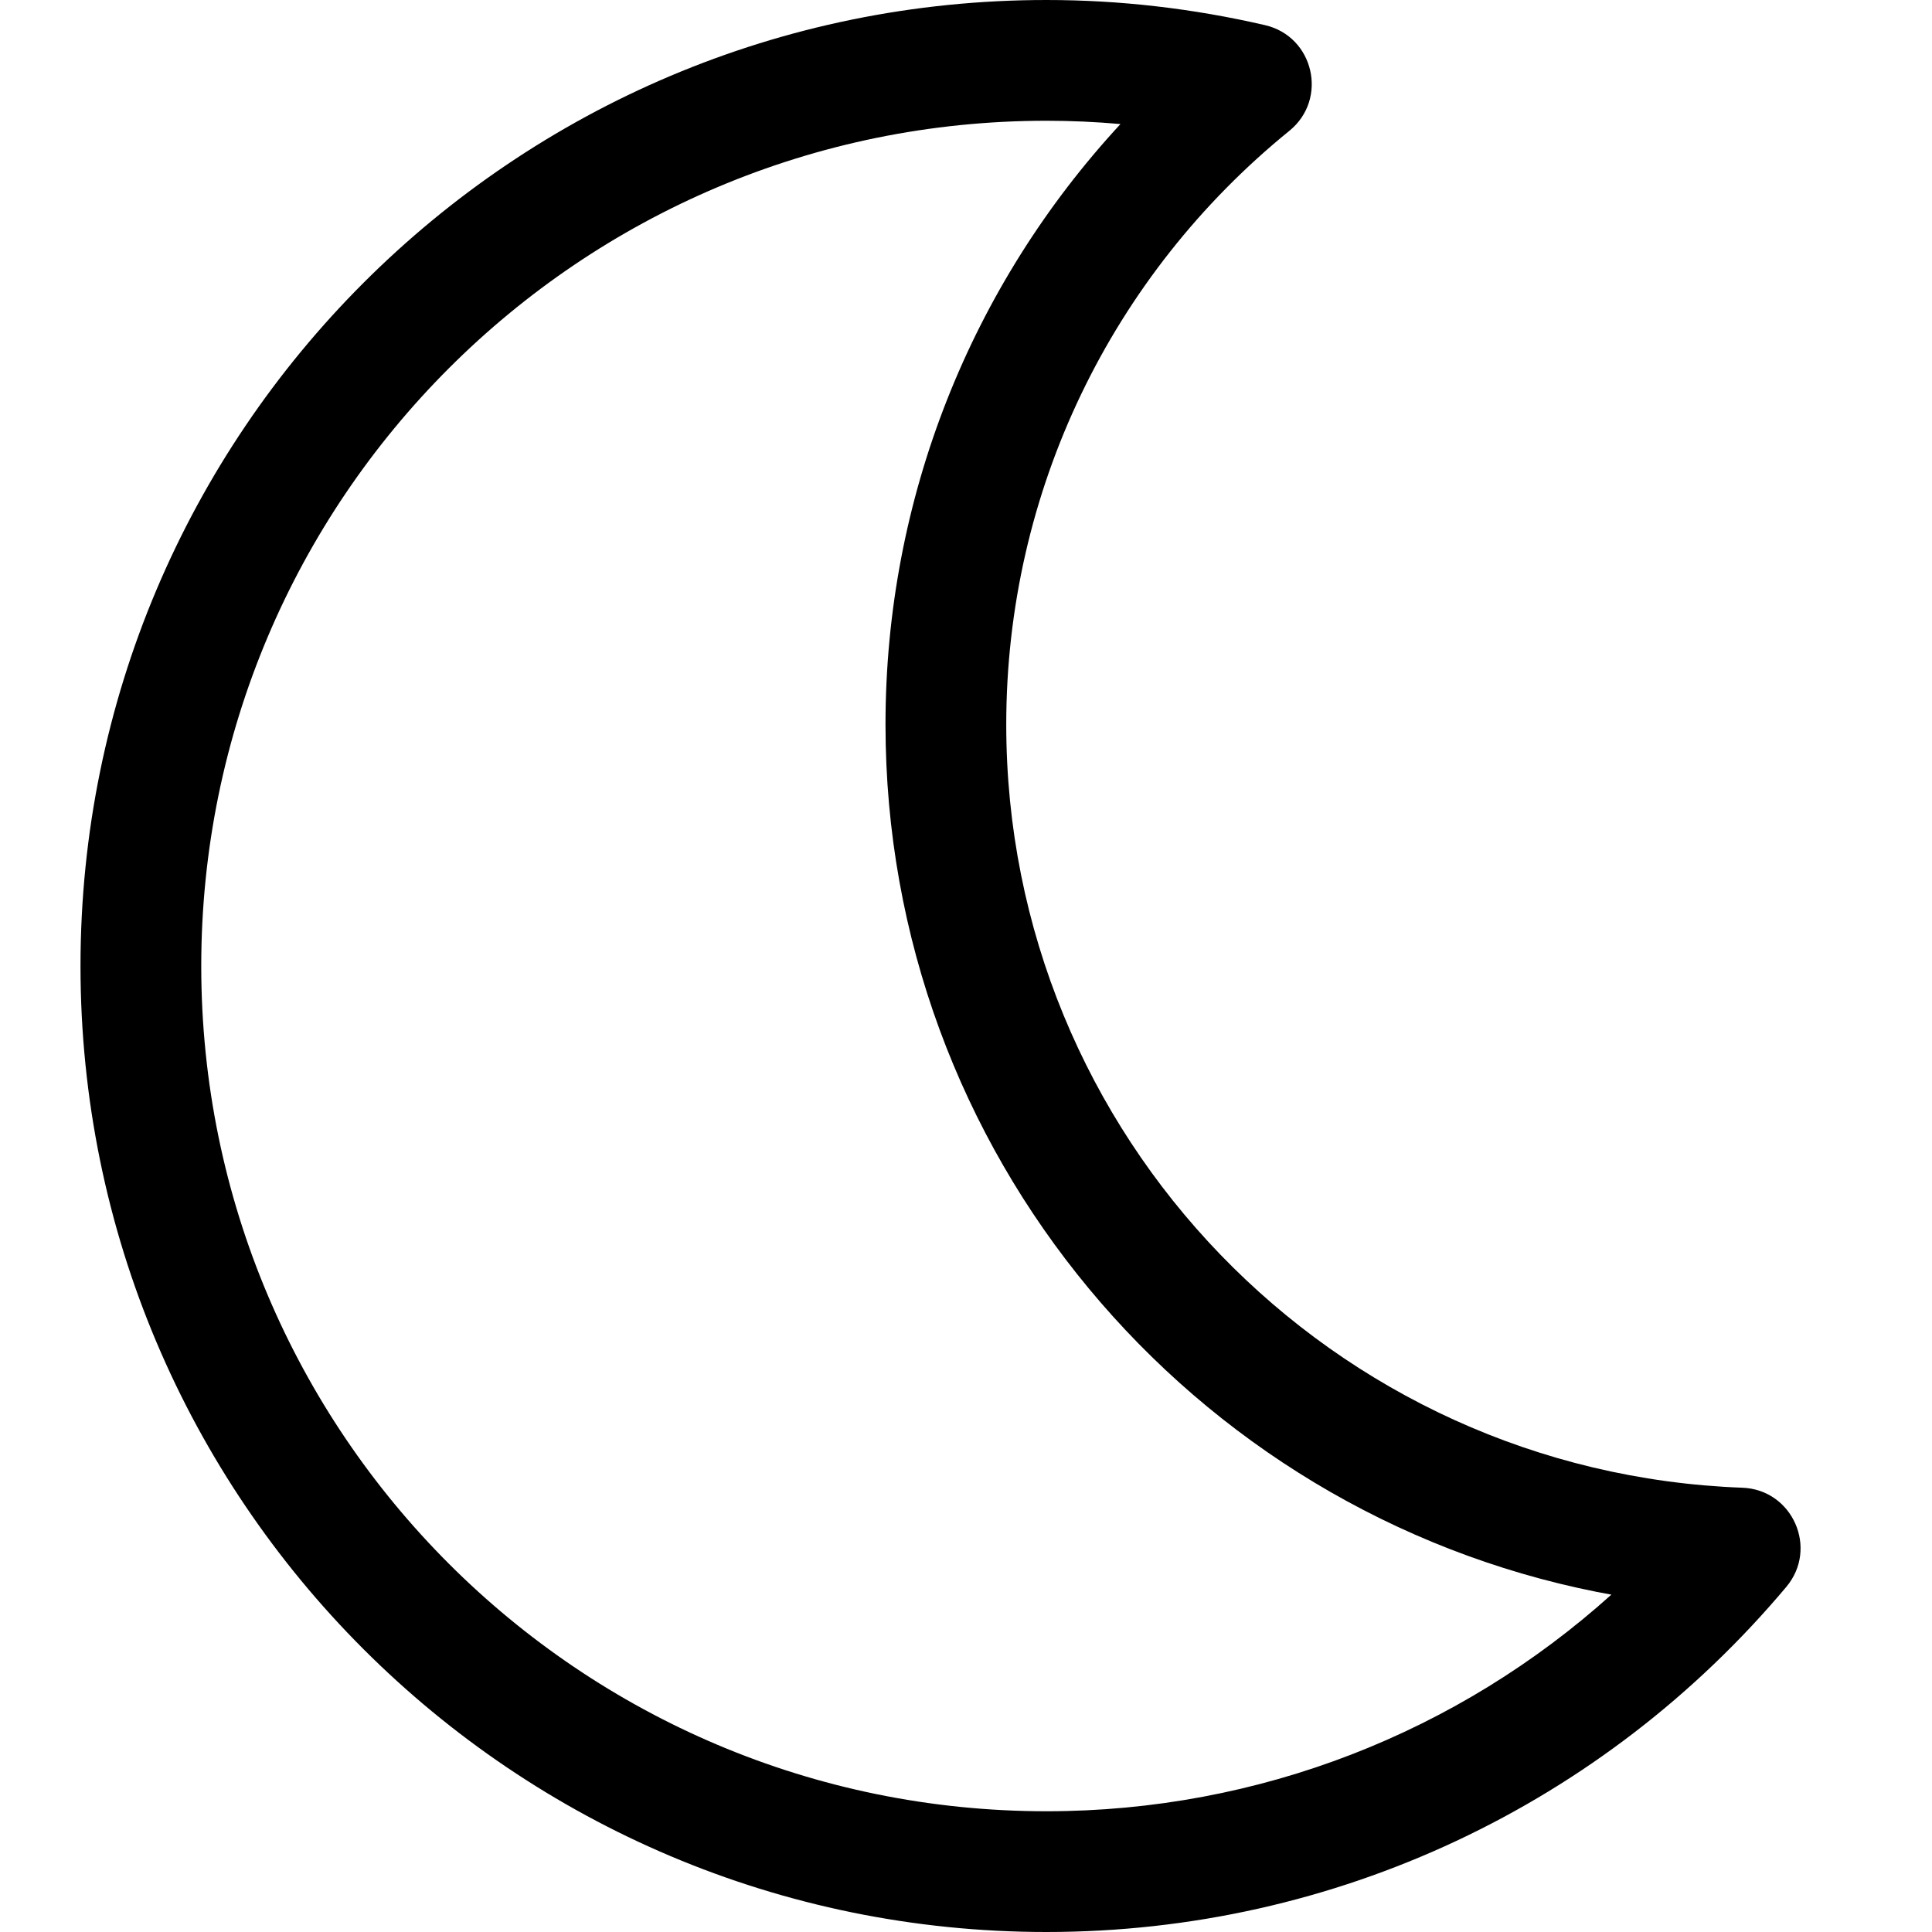
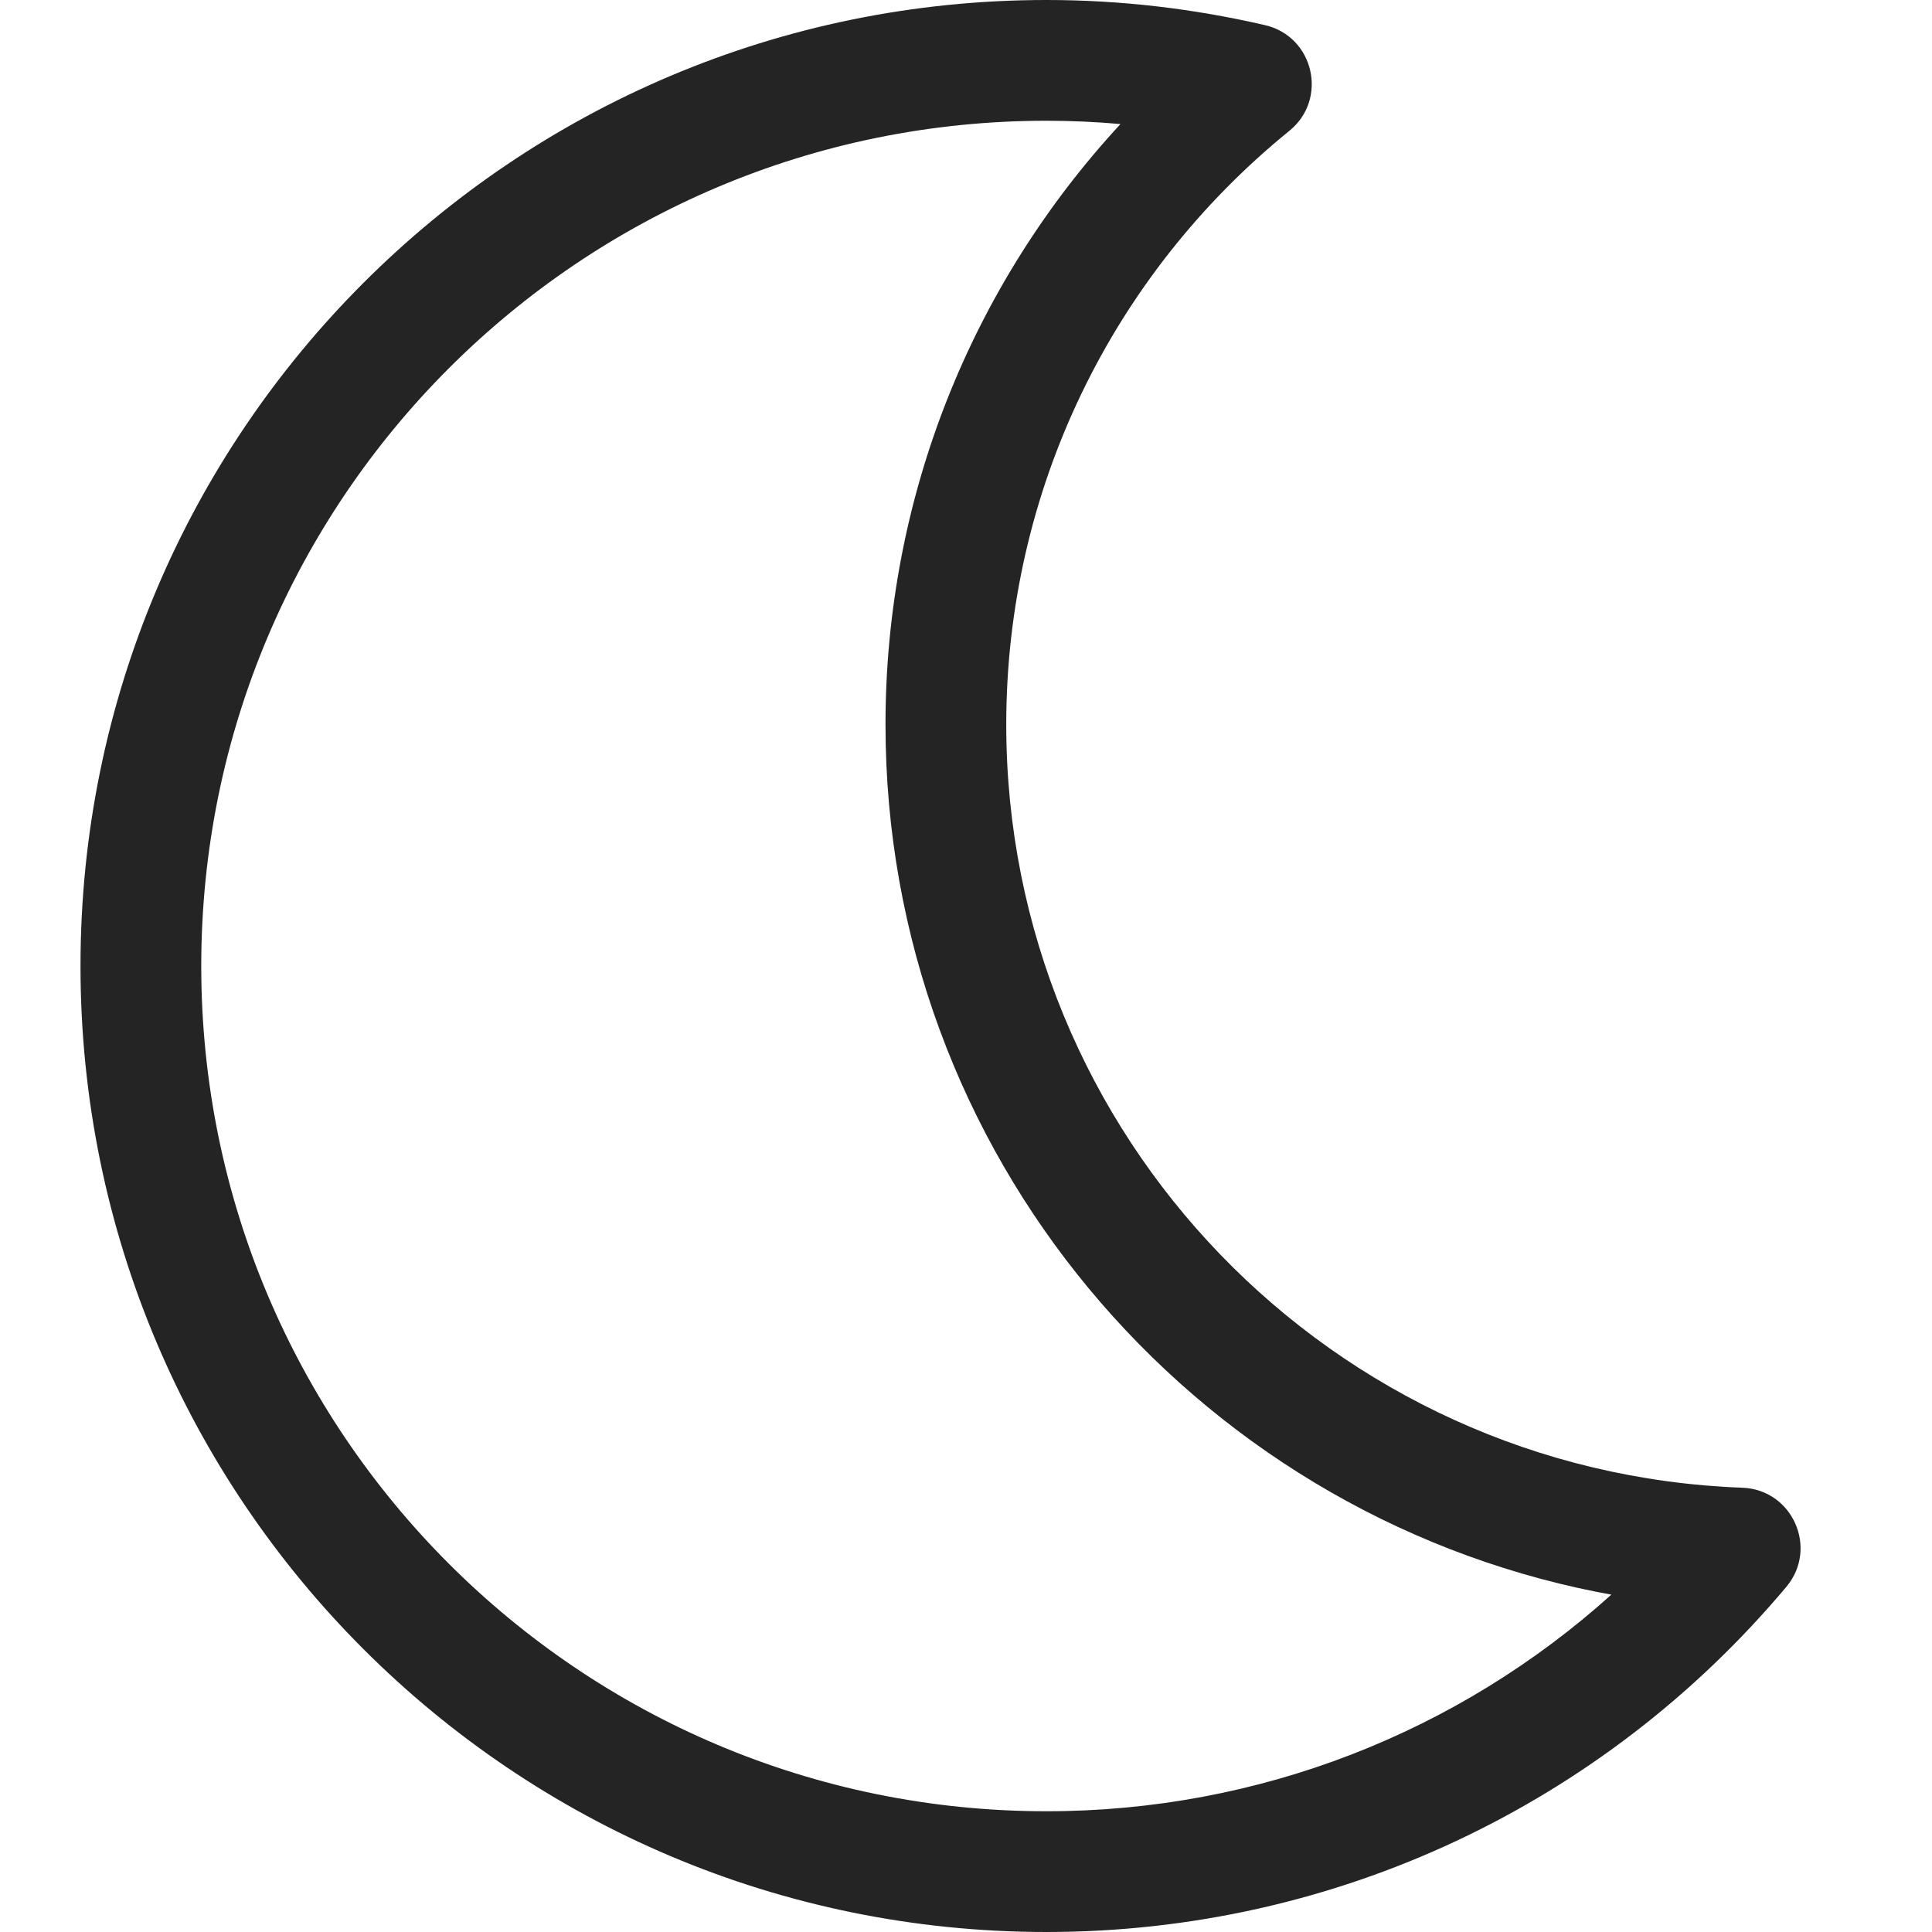
<svg xmlns="http://www.w3.org/2000/svg" width="18" height="18" viewBox="0 0 24 24">
  <g fill="none" fill-rule="evenodd" transform="translate(-444 -204)">
-     <path fill="black" fill-rule="nonzero" d="M102,21 C102,18.102 103.307,15.42 105.517,13.625 C106.002,13.231 105.822,12.452 105.213,12.312 C104.322,12.106 103.415,12 102.5,12 C95.872,12 90.5,17.372 90.5,24 C90.5,30.628 95.872,36 102.5,36 C106.091,36 109.424,34.411 111.69,31.713 C112.092,31.235 111.768,30.504 111.144,30.481 C106.047,30.292 102,26.11 102,21 Z M102.5,34.5 C96.701,34.5 92,29.799 92,24 C92,18.201 96.701,13.5 102.5,13.5 C102.807,13.5 103.114,13.514 103.419,13.541 C101.566,15.545 100.5,18.185 100.5,21 C100.5,26.32 104.288,30.771 109.34,31.776 L109.517,31.809 C107.615,33.521 105.138,34.5 102.5,34.5 Z" transform="translate(354.5 192)" />
+     <path fill="#242424" fill-rule="nonzero" d="M102,21 C102,18.102 103.307,15.42 105.517,13.625 C106.002,13.231 105.822,12.452 105.213,12.312 C104.322,12.106 103.415,12 102.5,12 C95.872,12 90.5,17.372 90.5,24 C90.5,30.628 95.872,36 102.5,36 C106.091,36 109.424,34.411 111.69,31.713 C112.092,31.235 111.768,30.504 111.144,30.481 C106.047,30.292 102,26.11 102,21 Z M102.5,34.5 C96.701,34.5 92,29.799 92,24 C92,18.201 96.701,13.5 102.5,13.5 C102.807,13.5 103.114,13.514 103.419,13.541 C101.566,15.545 100.5,18.185 100.5,21 C100.5,26.32 104.288,30.771 109.34,31.776 L109.517,31.809 C107.615,33.521 105.138,34.5 102.5,34.5 Z" transform="translate(354.5 192)" />
    <polygon points="444 228 468 228 468 204 444 204" />
  </g>
</svg>
